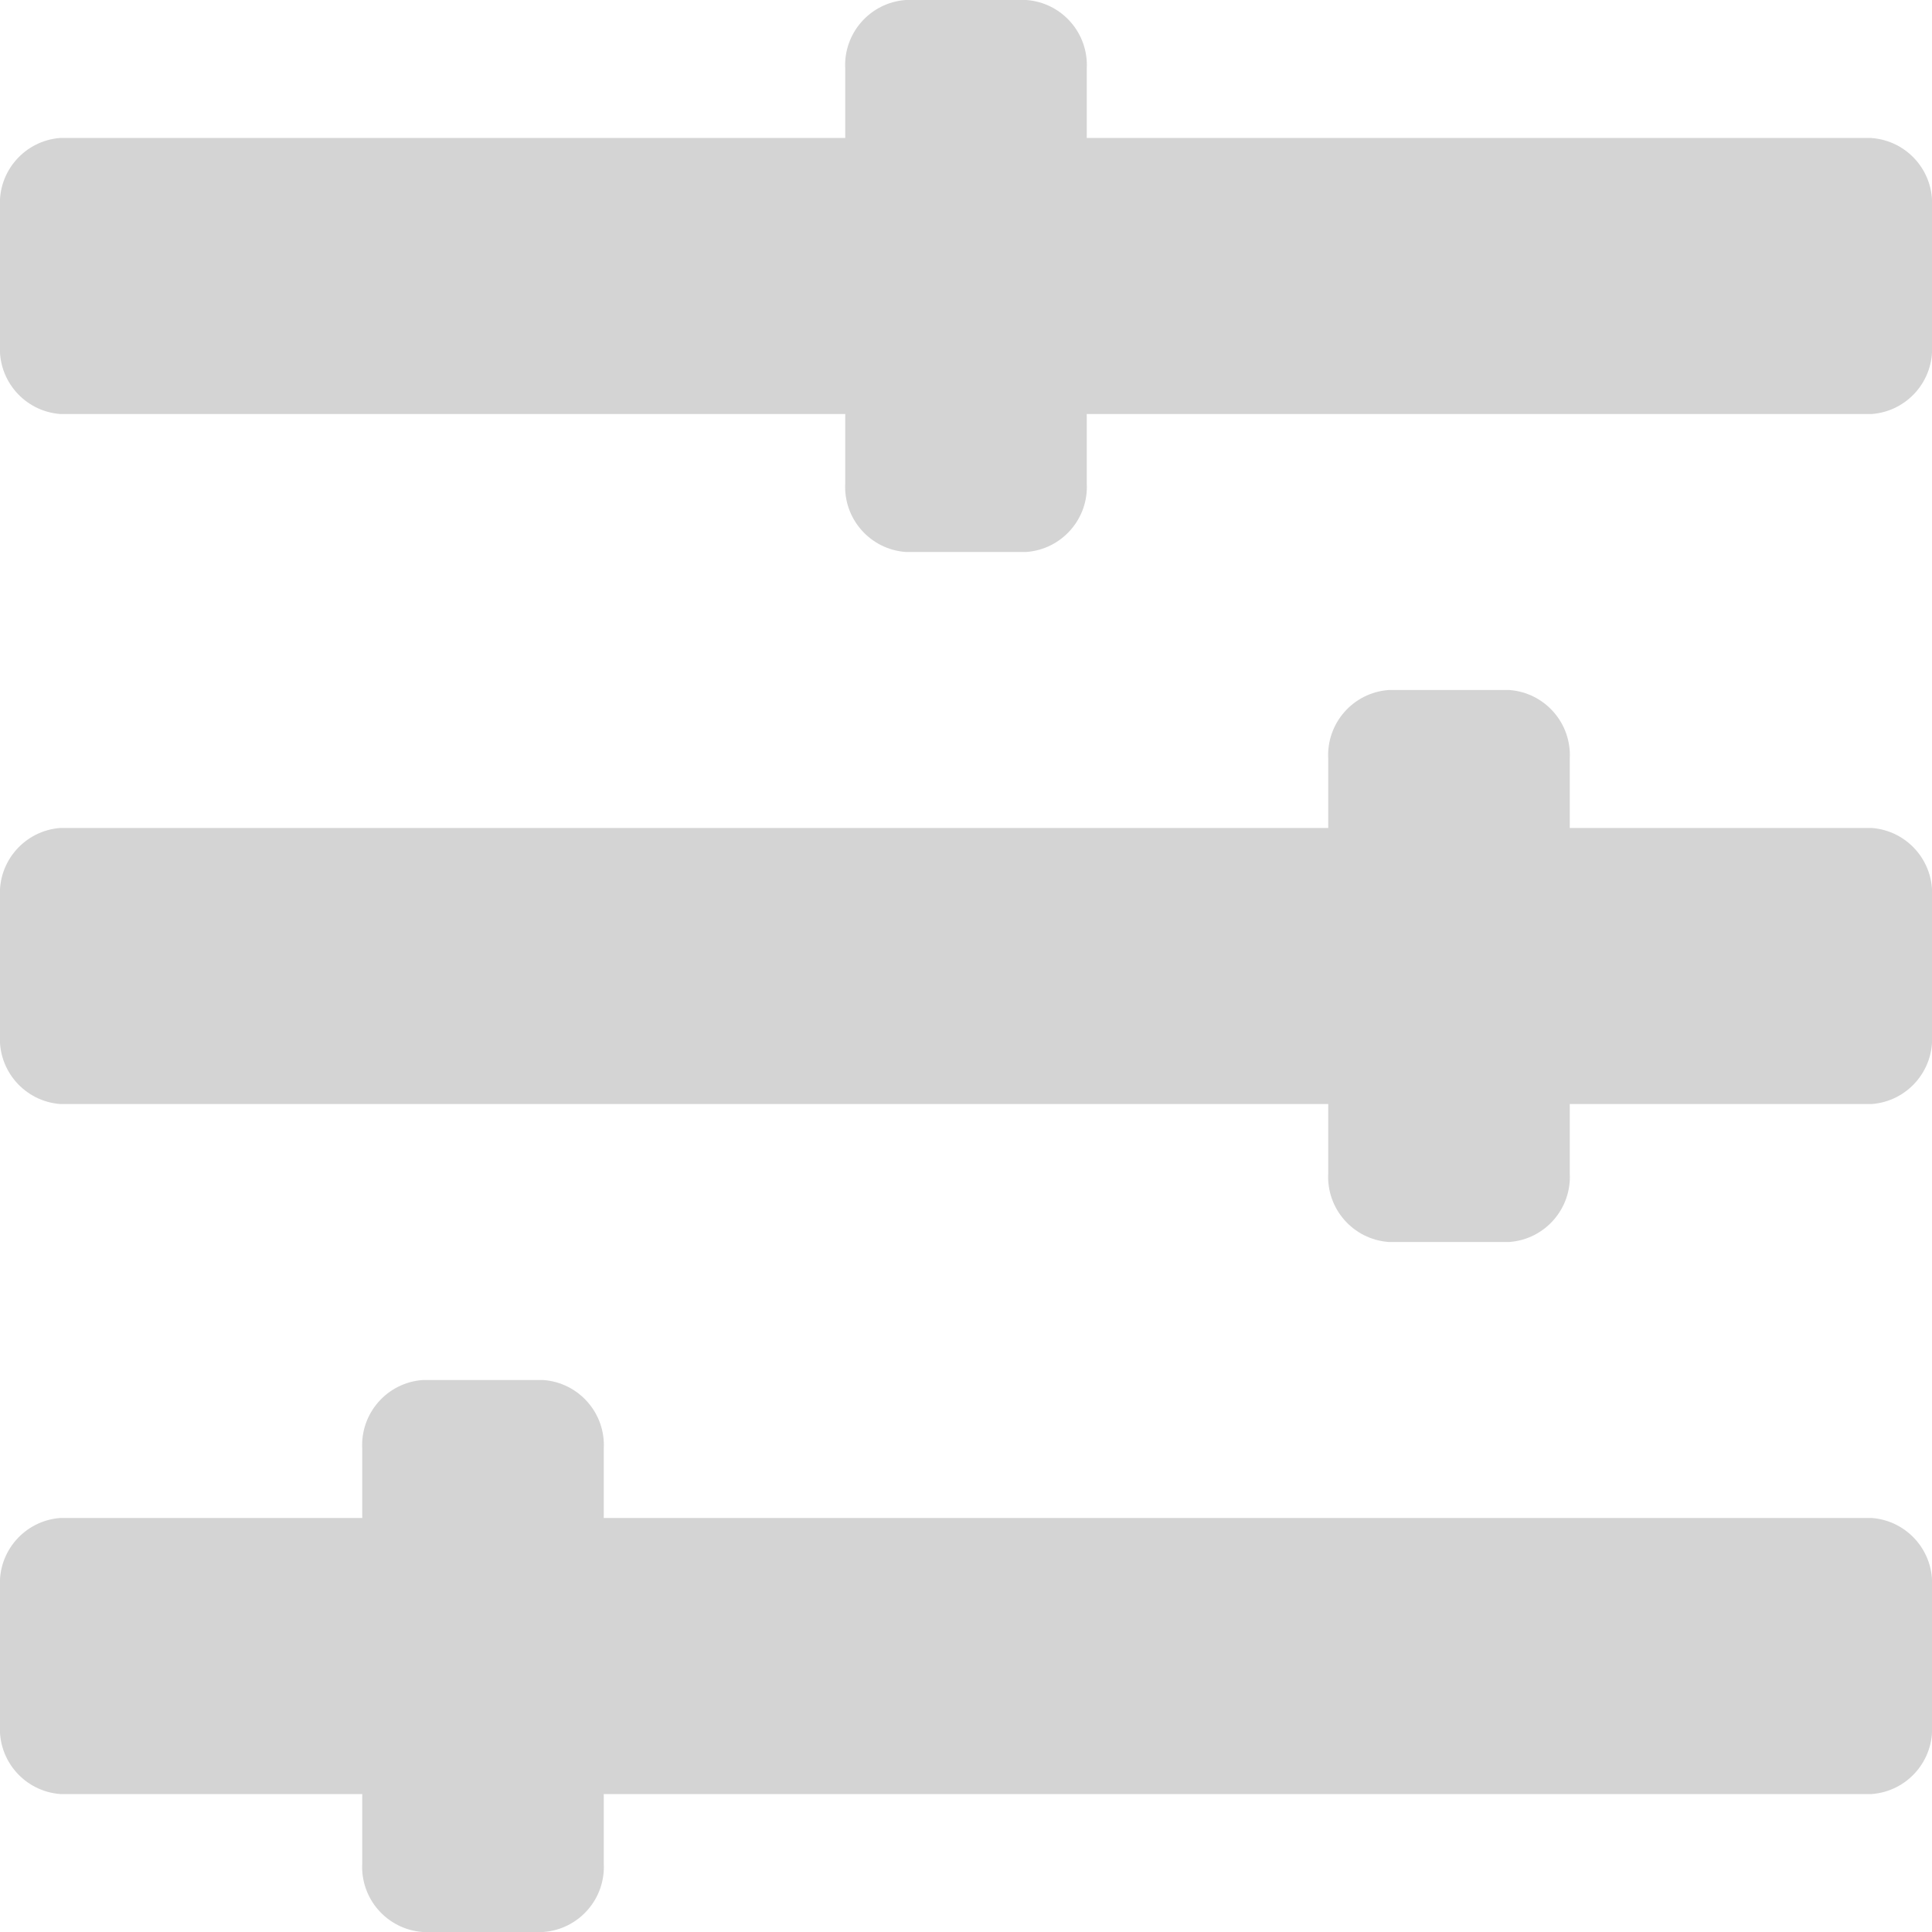
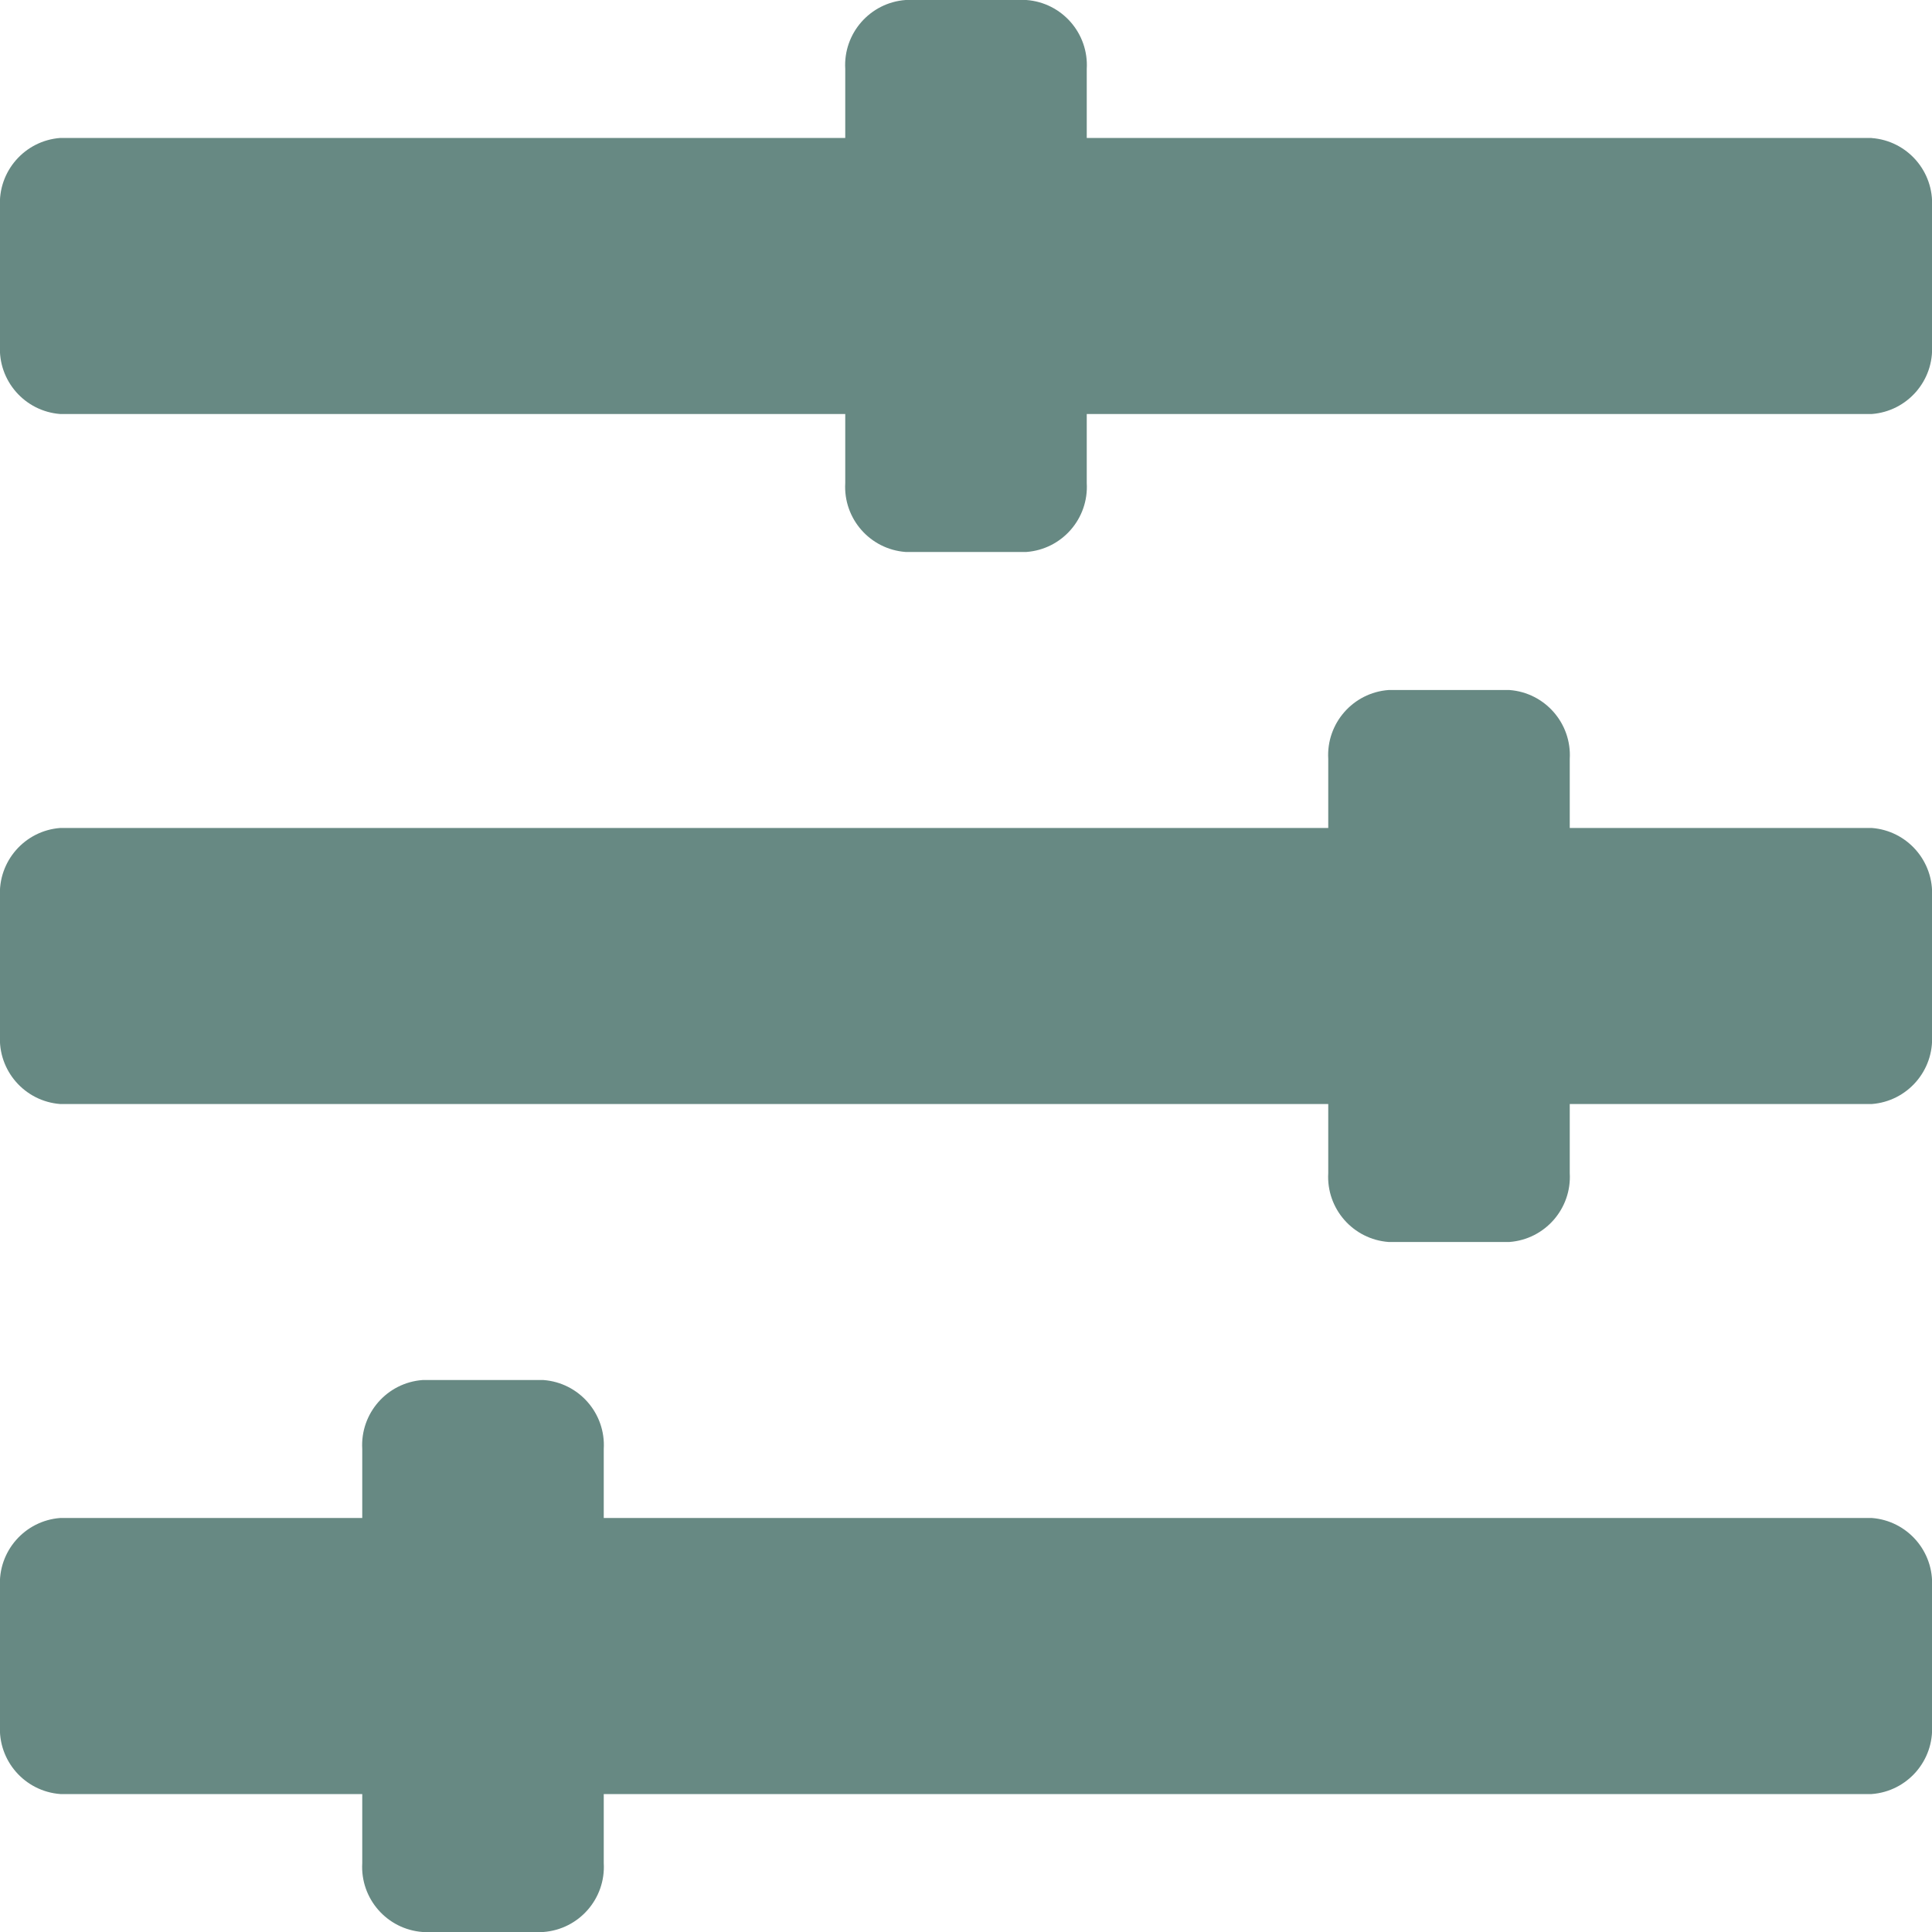
<svg xmlns="http://www.w3.org/2000/svg" width="20" height="20" viewBox="0 0 20 20">
-   <path id="sliders-h-solid" d="M19.375,47.714H6.25V47a.676.676,0,0,0-.625-.714H4.375A.676.676,0,0,0,3.75,47v.714H.625A.676.676,0,0,0,0,48.429v1.429a.676.676,0,0,0,.625.714H3.75v.714A.676.676,0,0,0,4.375,52h1.25a.676.676,0,0,0,.625-.714v-.714H19.375A.676.676,0,0,0,20,49.857V48.429A.676.676,0,0,0,19.375,47.714Zm0-7.143H16.25v-.714a.676.676,0,0,0-.625-.714h-1.25a.676.676,0,0,0-.625.714v.714H.625A.676.676,0,0,0,0,41.286v1.429a.676.676,0,0,0,.625.714H13.75v.714a.676.676,0,0,0,.625.714h1.25a.676.676,0,0,0,.625-.714v-.714h3.125A.676.676,0,0,0,20,42.714V41.286A.676.676,0,0,0,19.375,40.571Zm0-7.143H11.25v-.714A.676.676,0,0,0,10.625,32H9.375a.676.676,0,0,0-.625.714v.714H.625A.676.676,0,0,0,0,34.143v1.429a.676.676,0,0,0,.625.714H8.75V37a.676.676,0,0,0,.625.714h1.25A.676.676,0,0,0,11.25,37v-.714h8.125A.676.676,0,0,0,20,35.571V34.143A.676.676,0,0,0,19.375,33.429Z" transform="translate(0 -32)" fill="#d4d4d4" />
+   <path id="sliders-h-solid" d="M19.375,47.714H6.25V47a.676.676,0,0,0-.625-.714H4.375A.676.676,0,0,0,3.75,47v.714H.625A.676.676,0,0,0,0,48.429v1.429a.676.676,0,0,0,.625.714H3.75v.714A.676.676,0,0,0,4.375,52h1.25a.676.676,0,0,0,.625-.714v-.714H19.375A.676.676,0,0,0,20,49.857V48.429A.676.676,0,0,0,19.375,47.714Zm0-7.143H16.25v-.714a.676.676,0,0,0-.625-.714h-1.25a.676.676,0,0,0-.625.714v.714H.625A.676.676,0,0,0,0,41.286v1.429a.676.676,0,0,0,.625.714H13.75v.714a.676.676,0,0,0,.625.714h1.25a.676.676,0,0,0,.625-.714v-.714h3.125A.676.676,0,0,0,20,42.714V41.286A.676.676,0,0,0,19.375,40.571Zm0-7.143H11.25v-.714A.676.676,0,0,0,10.625,32H9.375a.676.676,0,0,0-.625.714v.714H.625A.676.676,0,0,0,0,34.143v1.429a.676.676,0,0,0,.625.714H8.75V37a.676.676,0,0,0,.625.714h1.25A.676.676,0,0,0,11.25,37v-.714h8.125A.676.676,0,0,0,20,35.571V34.143A.676.676,0,0,0,19.375,33.429Z" transform="translate(0 -32)" fill="#678983" />
</svg>
